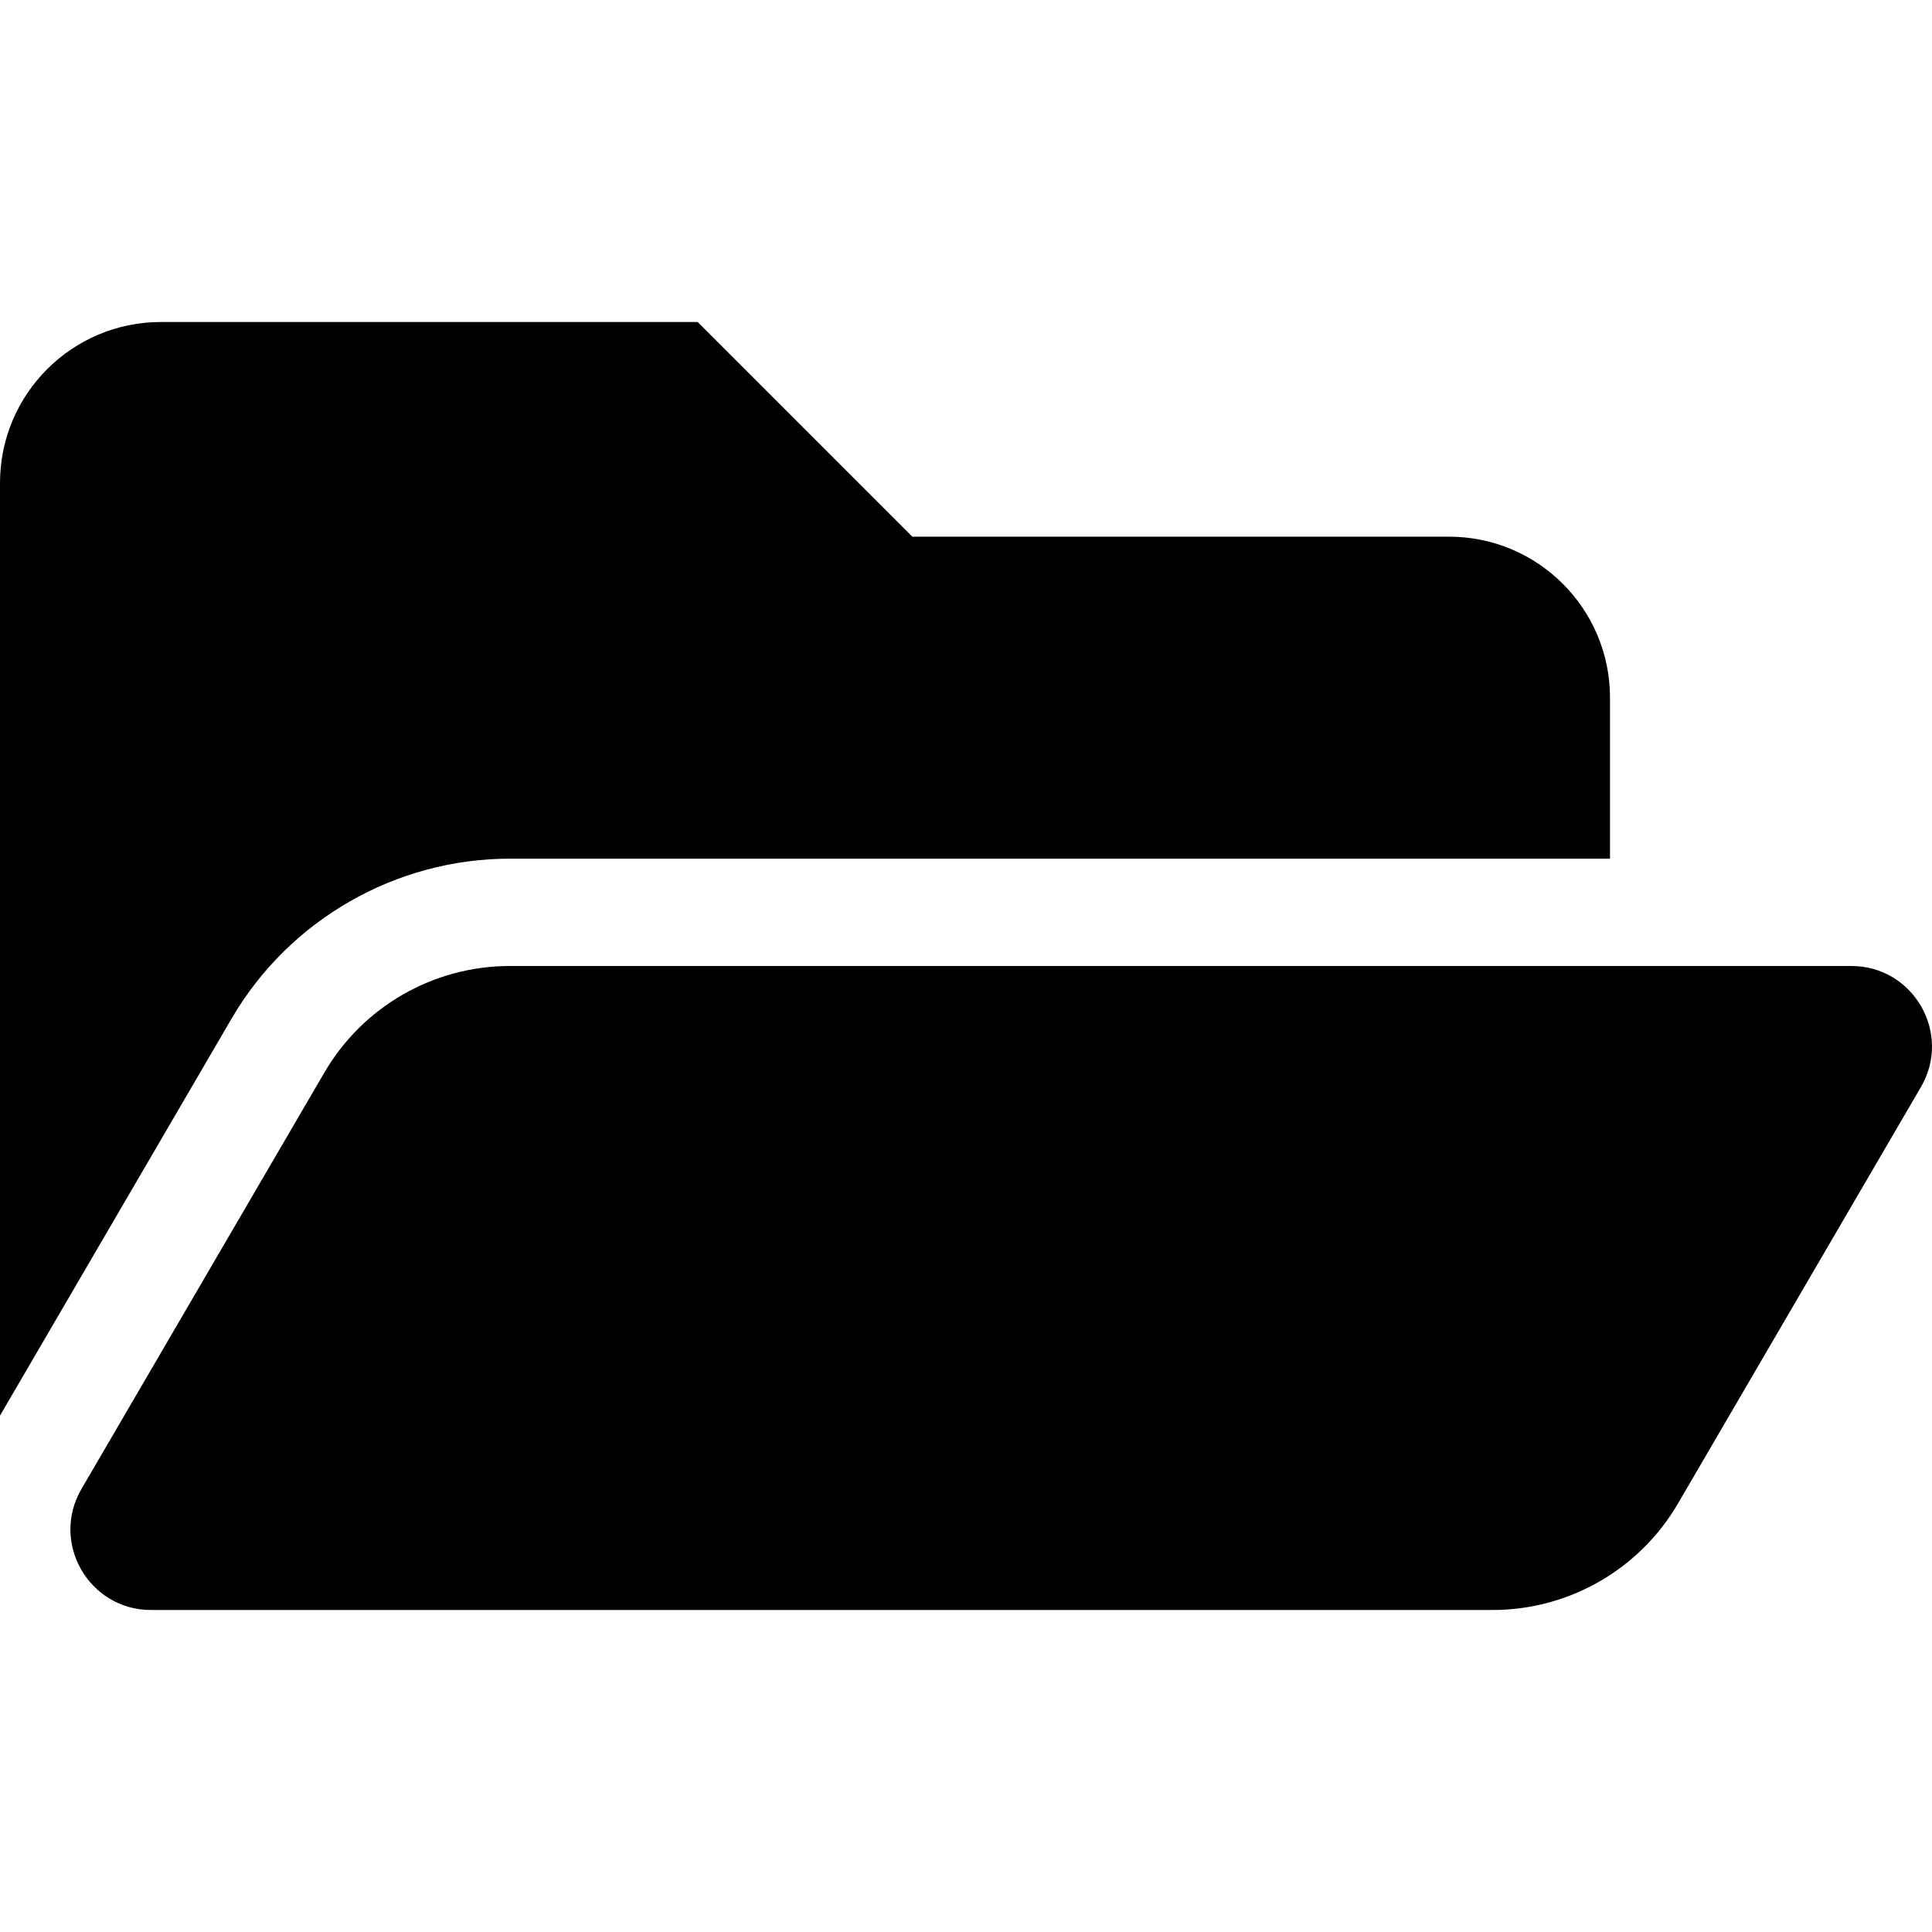
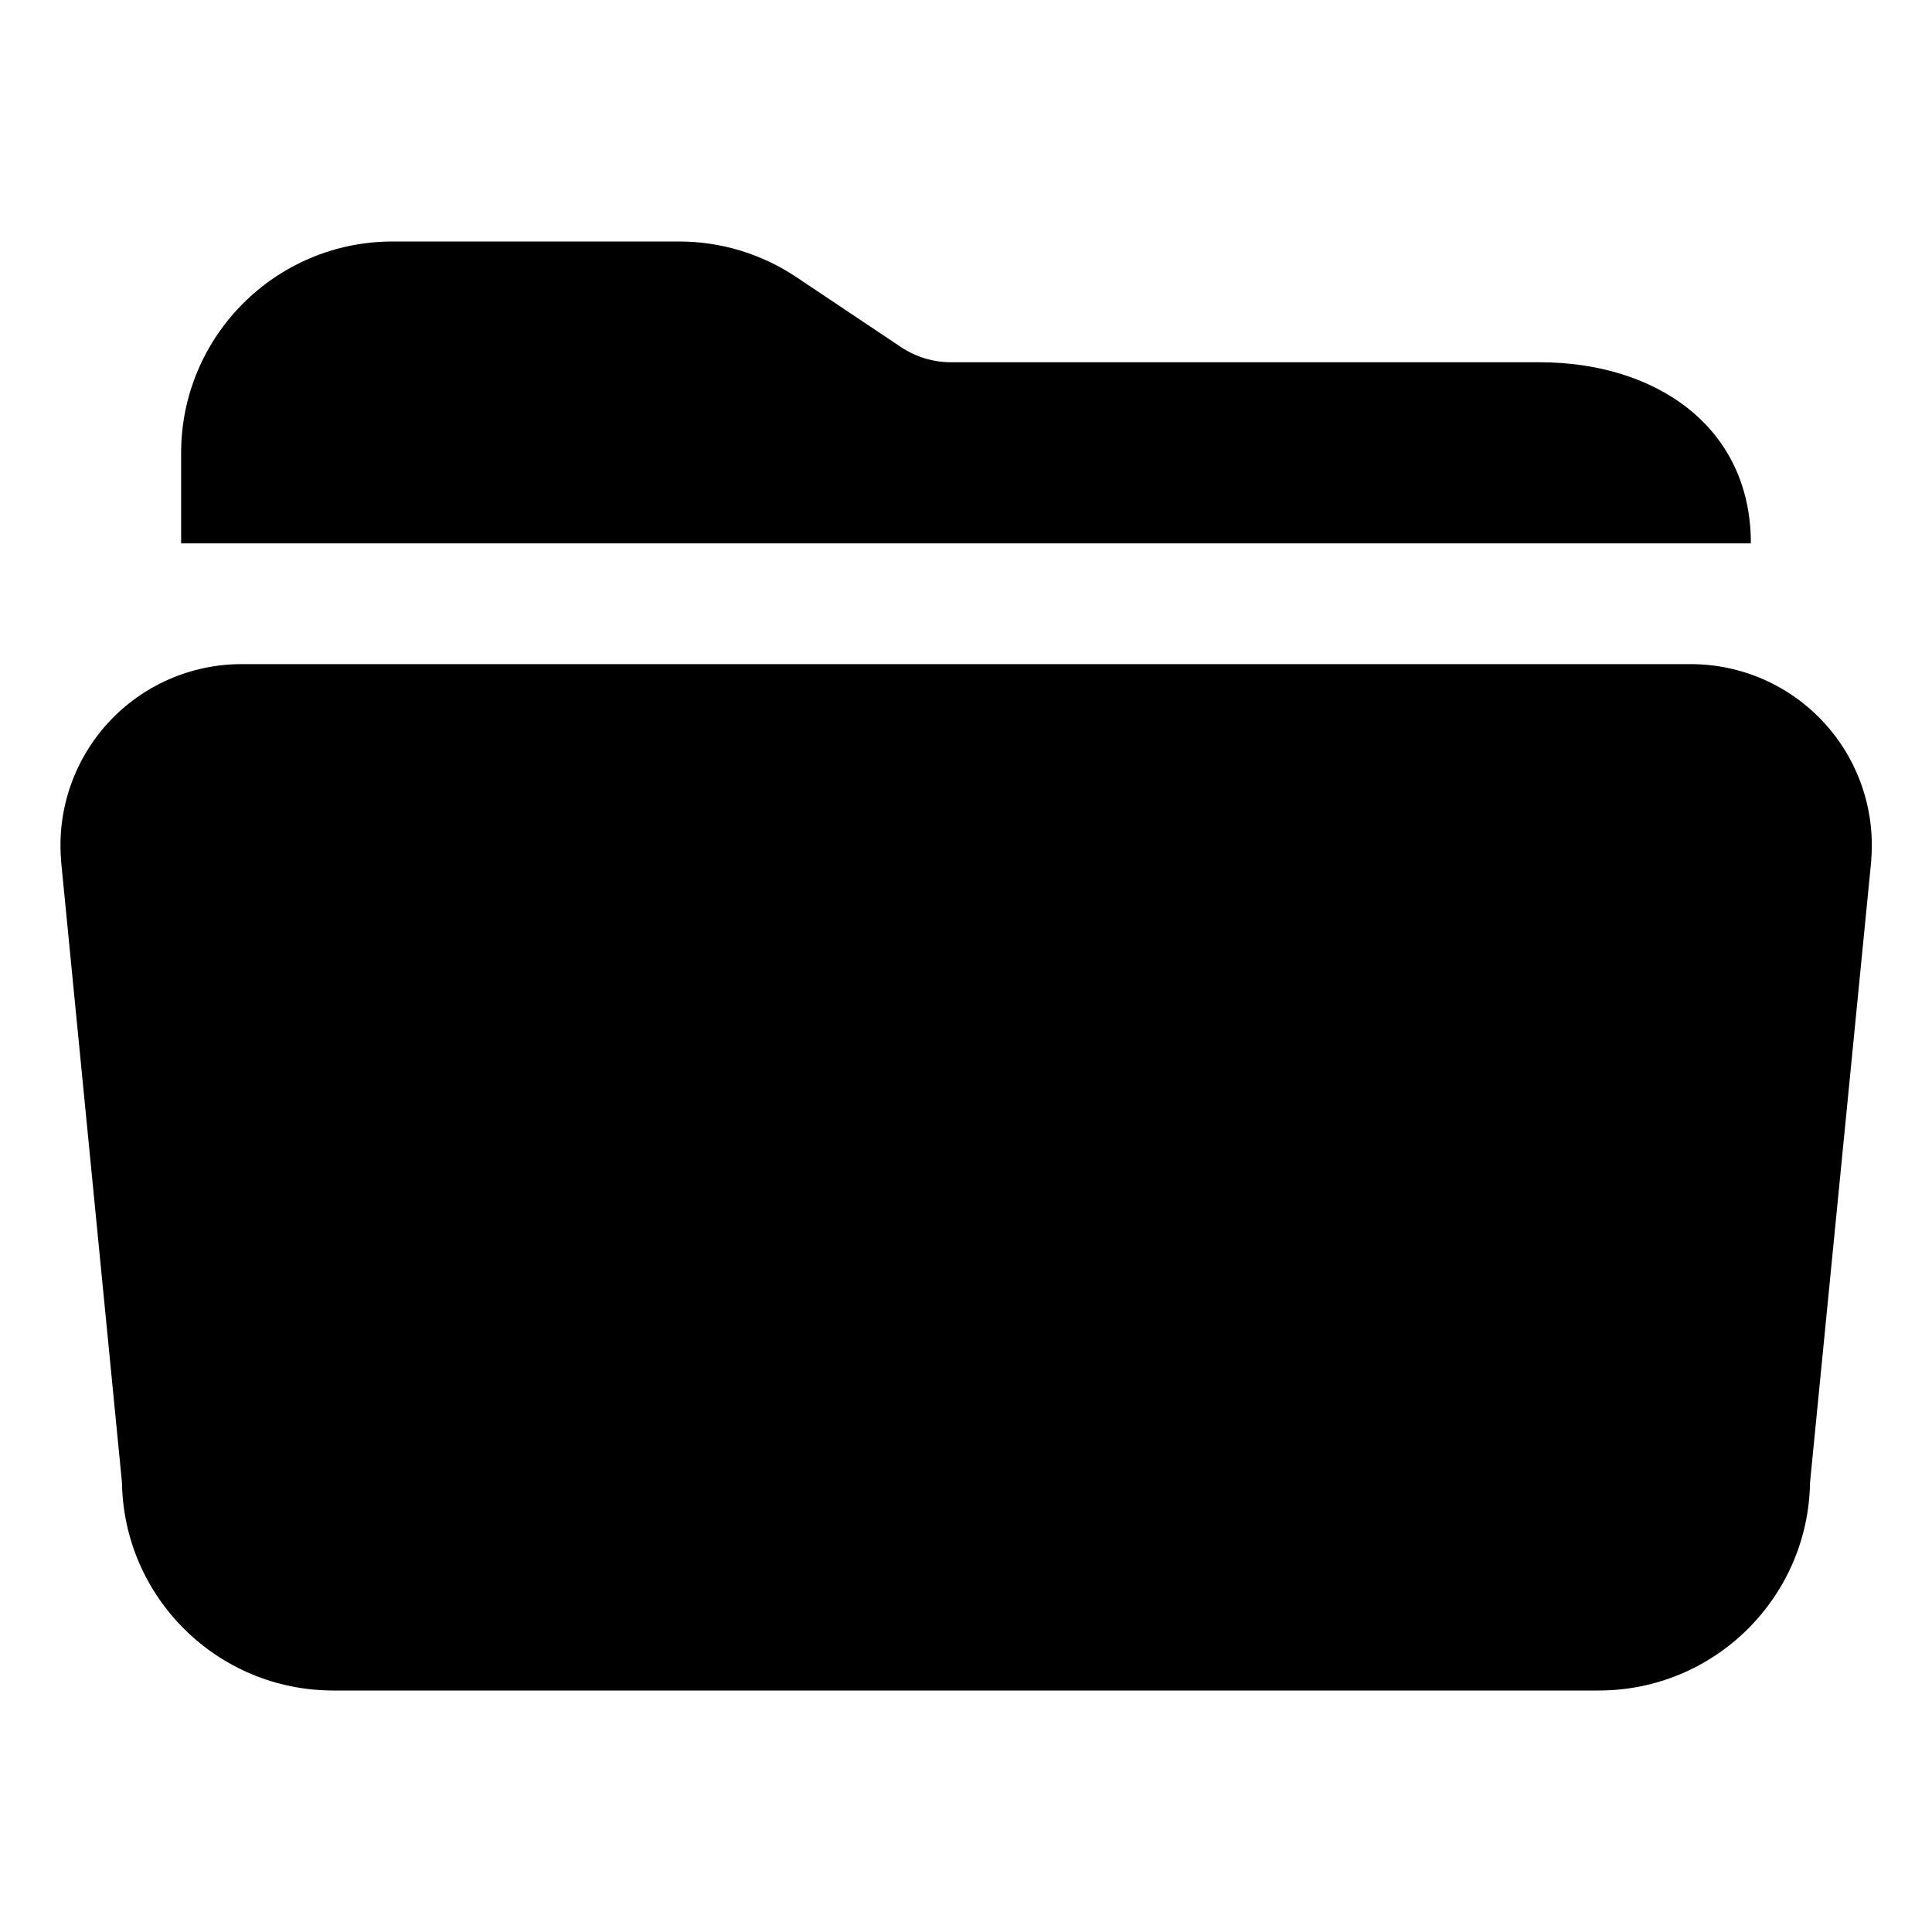
- <svg xmlns="http://www.w3.org/2000/svg" fill="#000000" width="800px" height="800px" viewBox="0 -32 576 576">
-   <path d="M572.694 292.093L500.27 416.248A63.997 63.997 0 0 1 444.989 448H45.025c-18.523 0-30.064-20.093-20.731-36.093l72.424-124.155A64 64 0 0 1 152 256h399.964c18.523 0 30.064 20.093 20.73 36.093zM152 224h328v-48c0-26.51-21.49-48-48-48H272l-64-64H48C21.49 64 0 85.49 0 112v278.046l69.077-118.418C86.214 242.25 117.989 224 152 224z" />
+ <svg xmlns="http://www.w3.org/2000/svg" fill="#000000" width="800px" height="800px" viewBox="0 0 512 512">
+   <path d="M408,96H252.11a23.89,23.89,0,0,1-13.31-4L211,73.41A55.77,55.77,0,0,0,179.89,64H104a56.06,56.06,0,0,0-56,56v24H464C464,113.12,438.88,96,408,96Z" />
+   <path d="M423.75,448H88.25a56,56,0,0,1-55.93-55.15L16.18,228.11l0-.28A48,48,0,0,1,64,176h384.1a48,48,0,0,1,47.8,51.83l0,.28L479.68,392.85A56,56,0,0,1,423.75,448ZM479.9,226.55h0Z" />
</svg>
